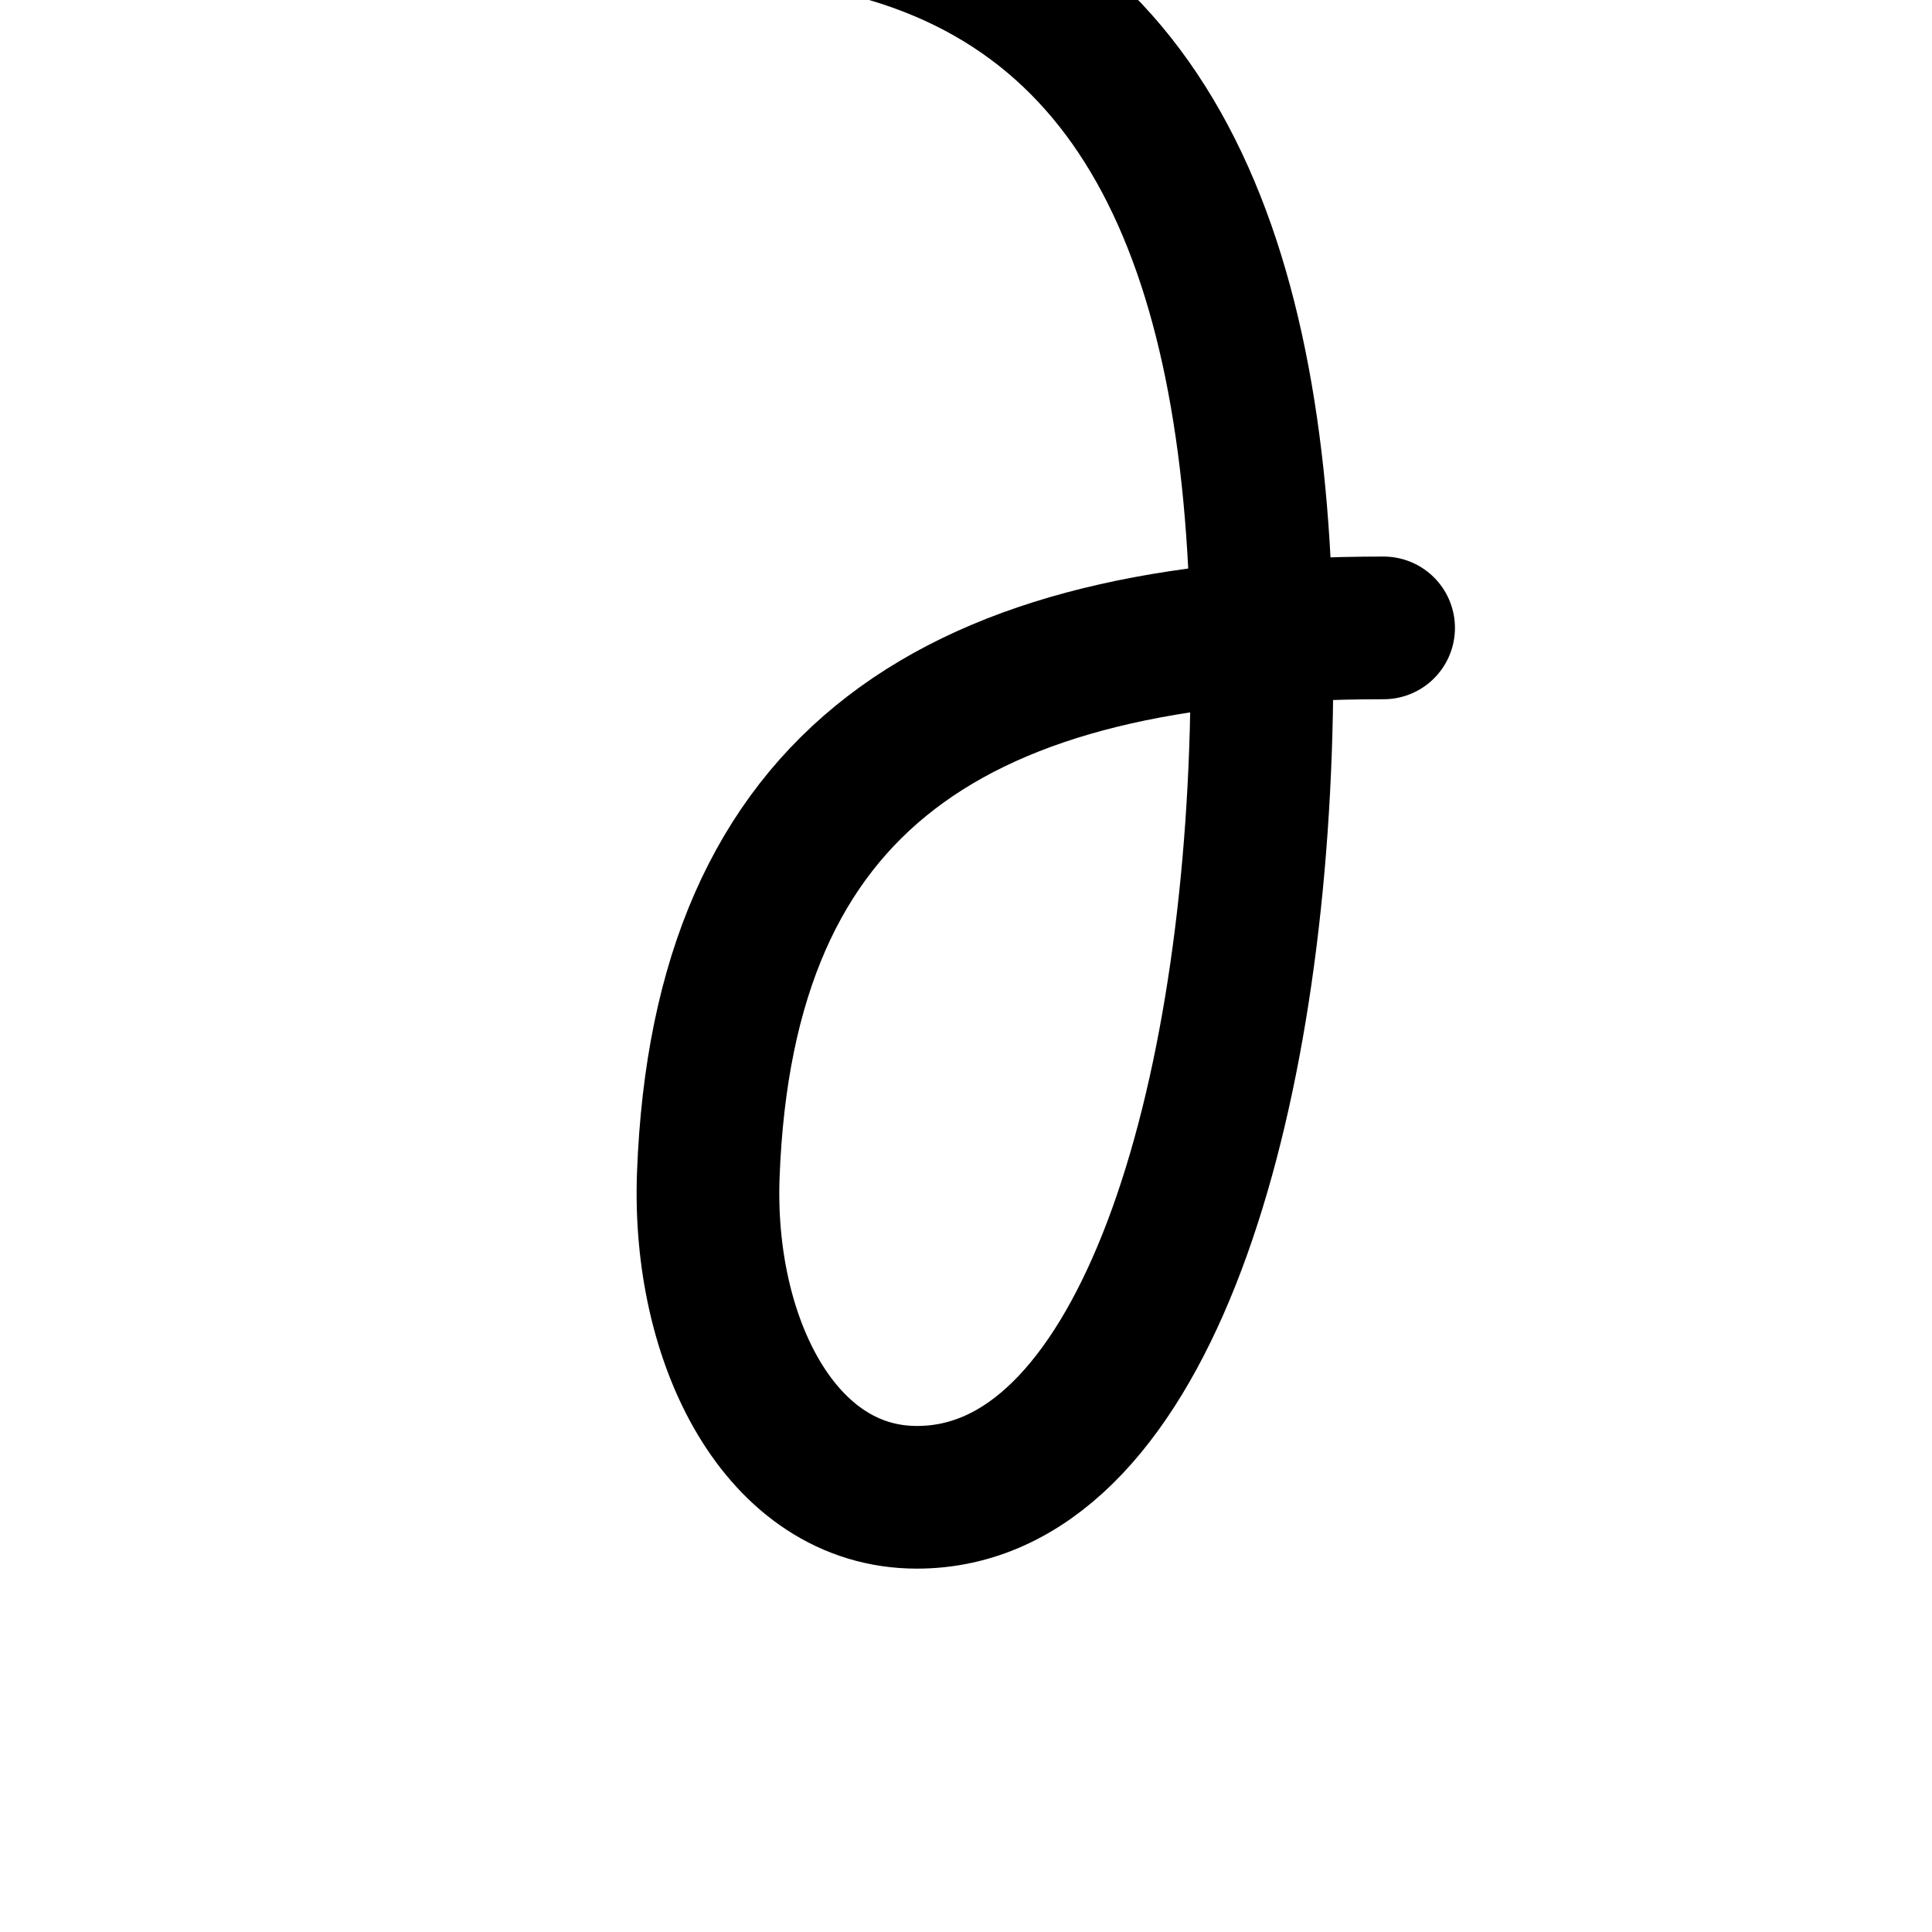
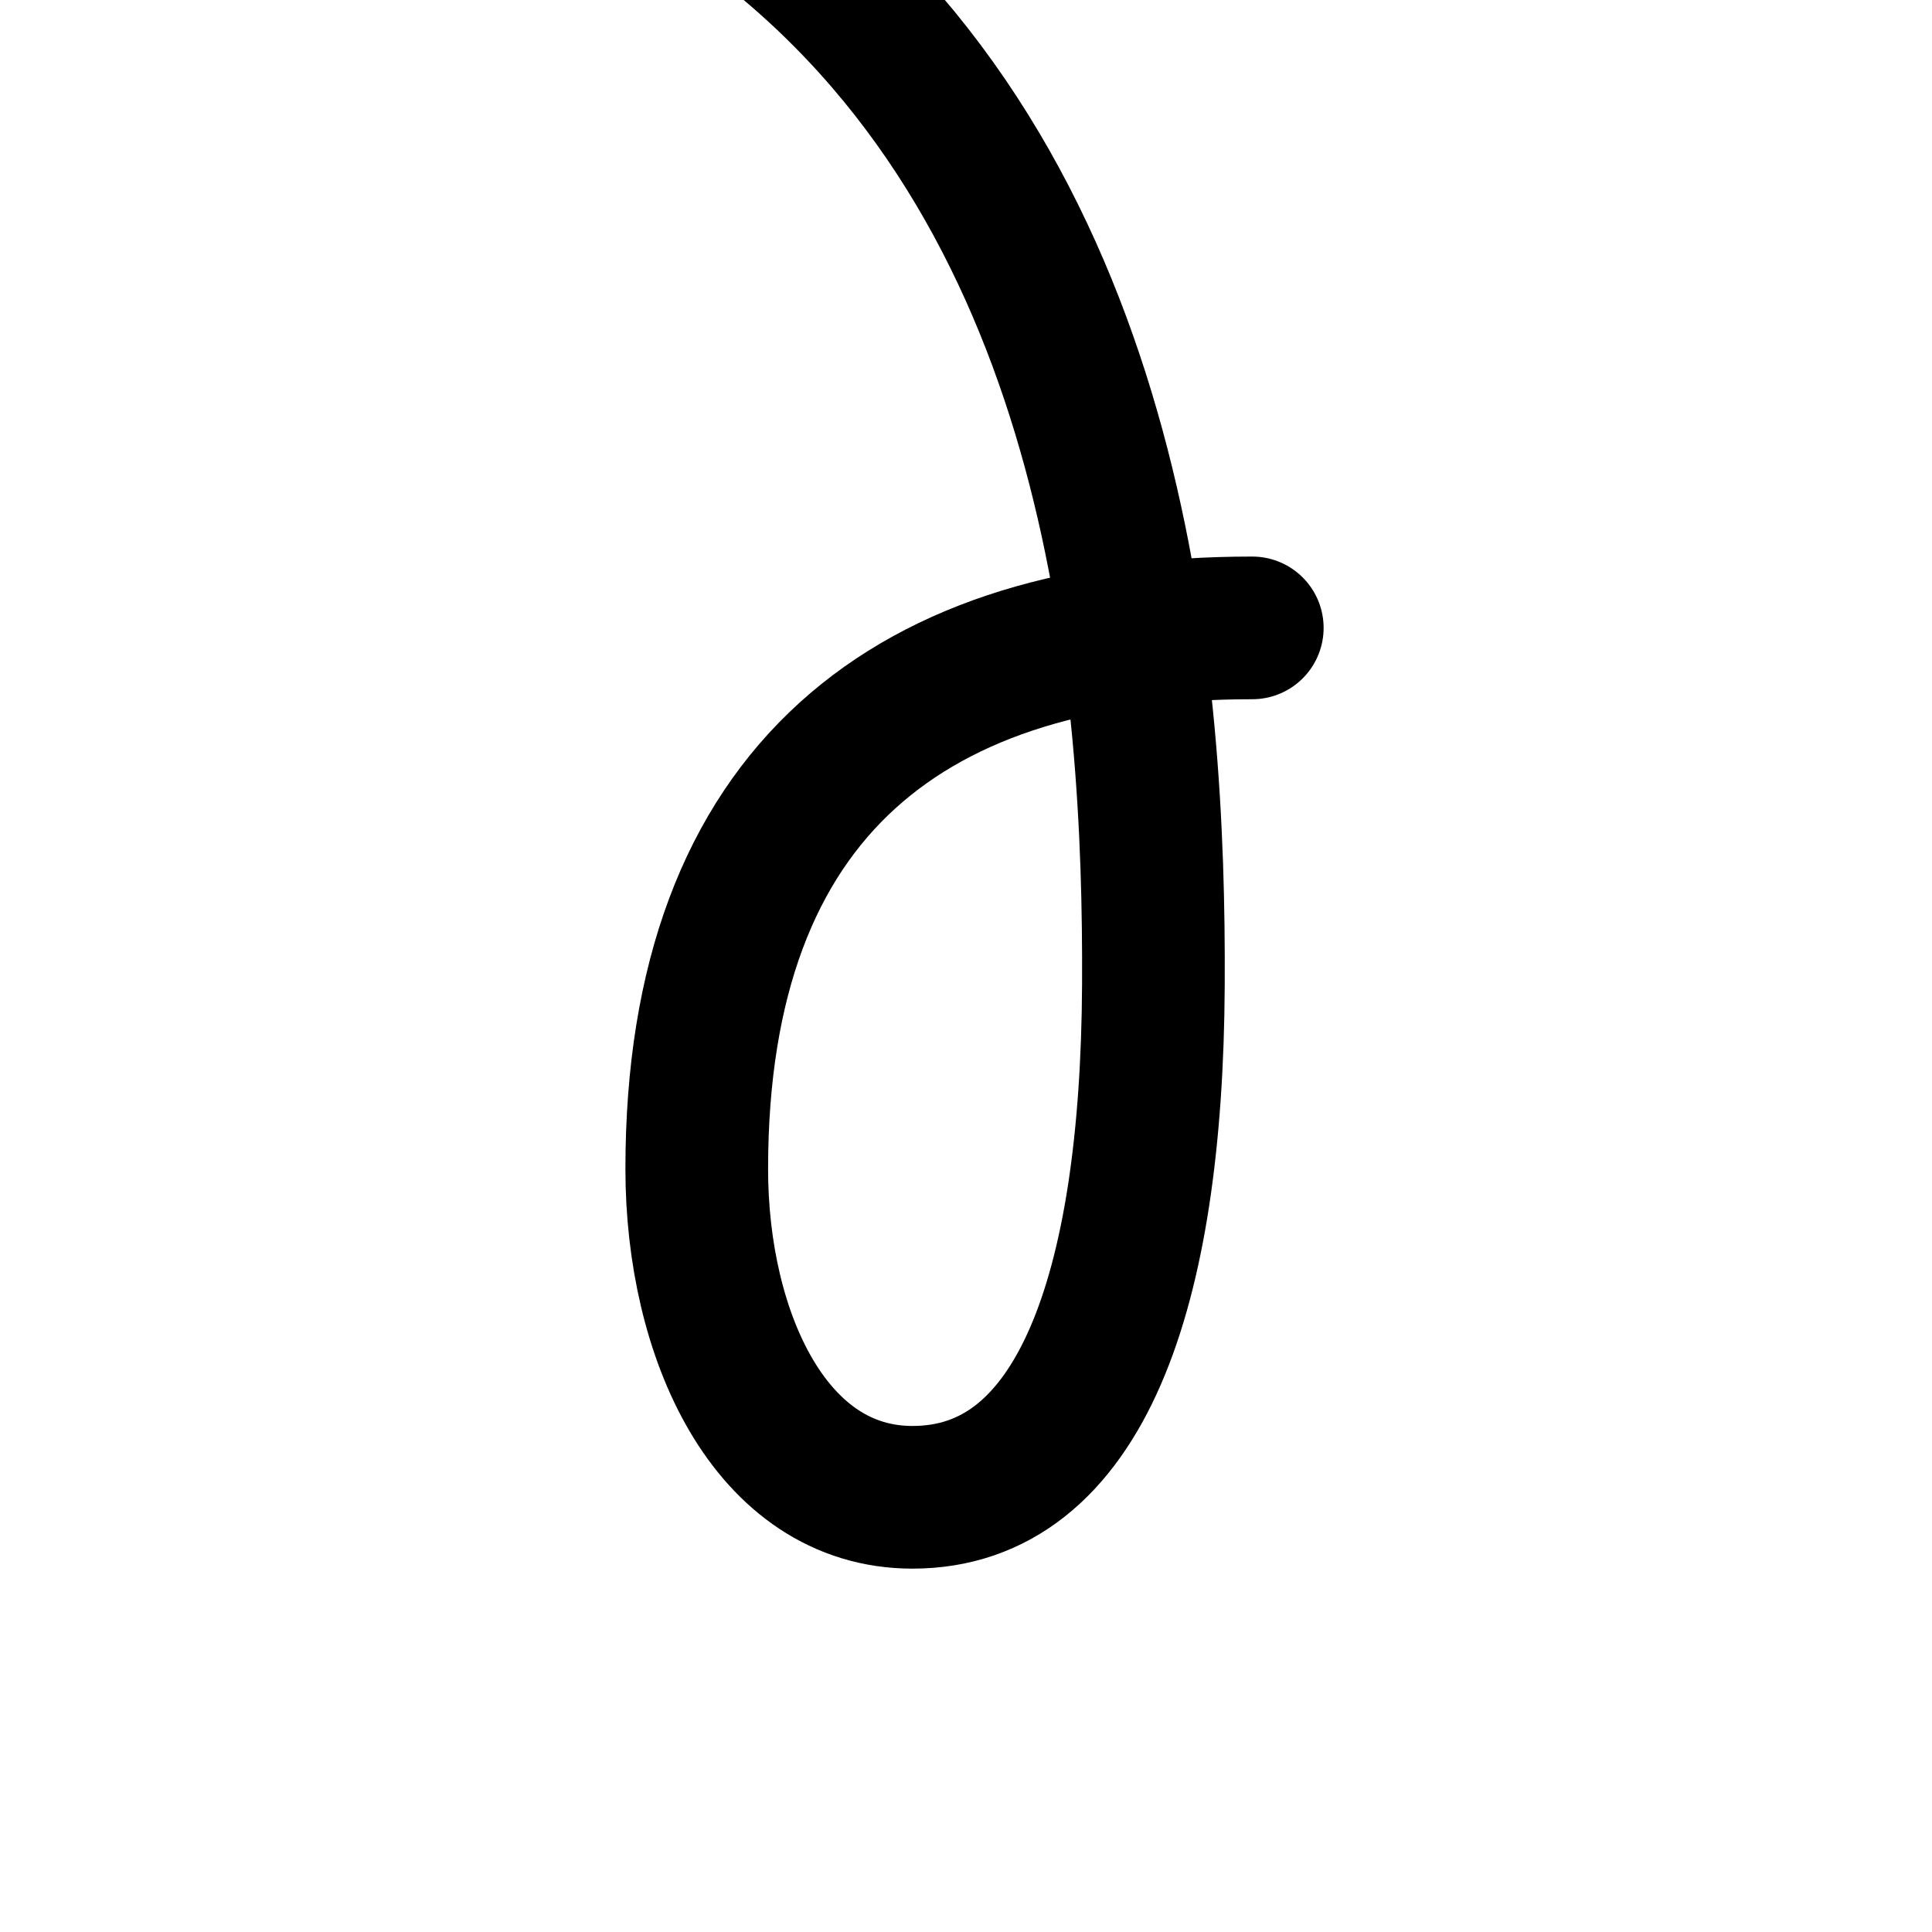
<svg xmlns="http://www.w3.org/2000/svg" version="1.1" viewBox="-10 0 1000 1000" id="svg2" width="1000" height="1000">
  <defs id="defs10" />
  <g id="g4720" transform="matrix(1.0663,0,0,-1.0663,68.33568,1499.684)" style="opacity:0.451" />
  <g transform="matrix(1,0,0,-1,0,1418)" id="g4" />
-   <path style="fill:none;fill-rule:evenodd;stroke:#000000;stroke-width:73.846;stroke-linecap:round;stroke-linejoin:round;stroke-miterlimit:4;stroke-dasharray:none;stroke-opacity:1" d="m 443.587,-37.307 c 153.244,41.062 203.507,192.99 199.384,406.153 -4.123,213.164 -63.96,406.153 -178.381,406.153 -70.613,0 -111.181,-81.03 -107.979,-166.779 7.677,-205.621 128.489,-283.22 349.544,-283.22" id="path4732" />
+   <path style="fill:none;fill-rule:evenodd;stroke:#000000;stroke-width:73.846;stroke-linecap:round;stroke-linejoin:round;stroke-miterlimit:4;stroke-dasharray:none;stroke-opacity:1" d="m 387.61,-37.307 c 182.661,144.022 200.165,392.438 199.384,547.17 -0.801,158.916 -37.749,265.136 -124.71,265.136 -73.681,0 -111.65,-84.122 -111.65,-169.984 0,-197.086 112.048,-280.016 287.544,-280.016" id="path4732-5" />
</svg>
